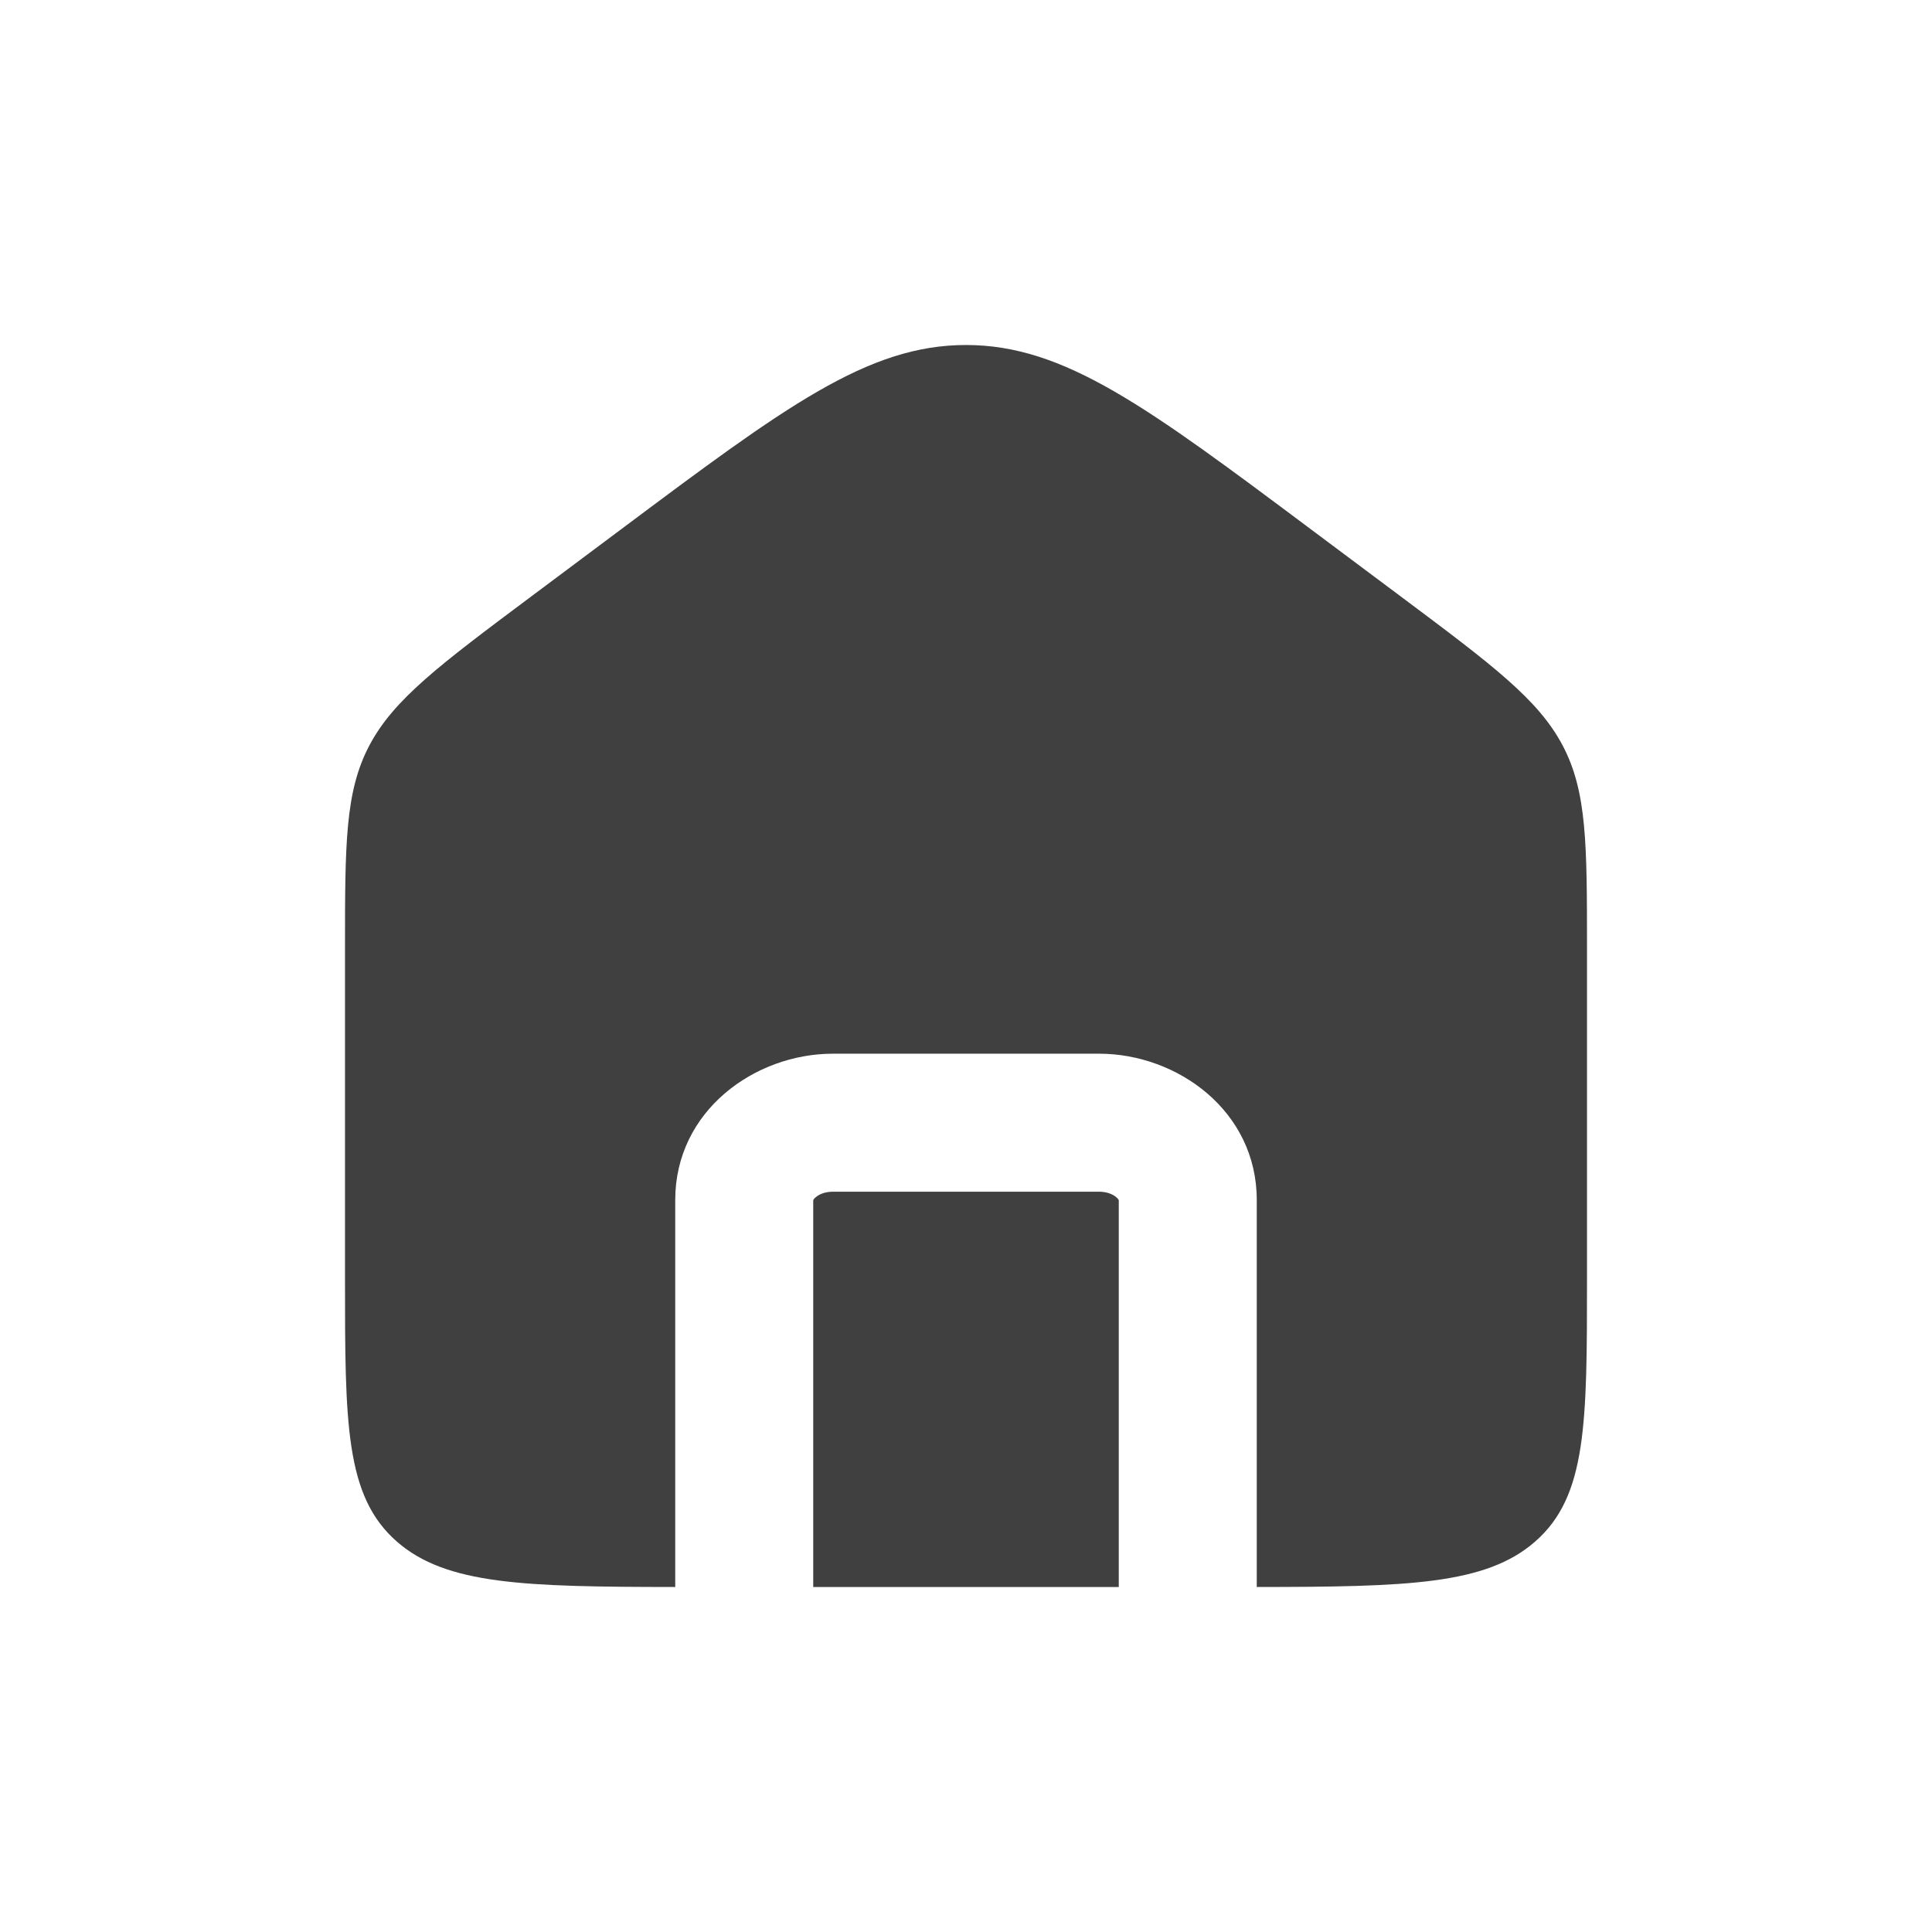
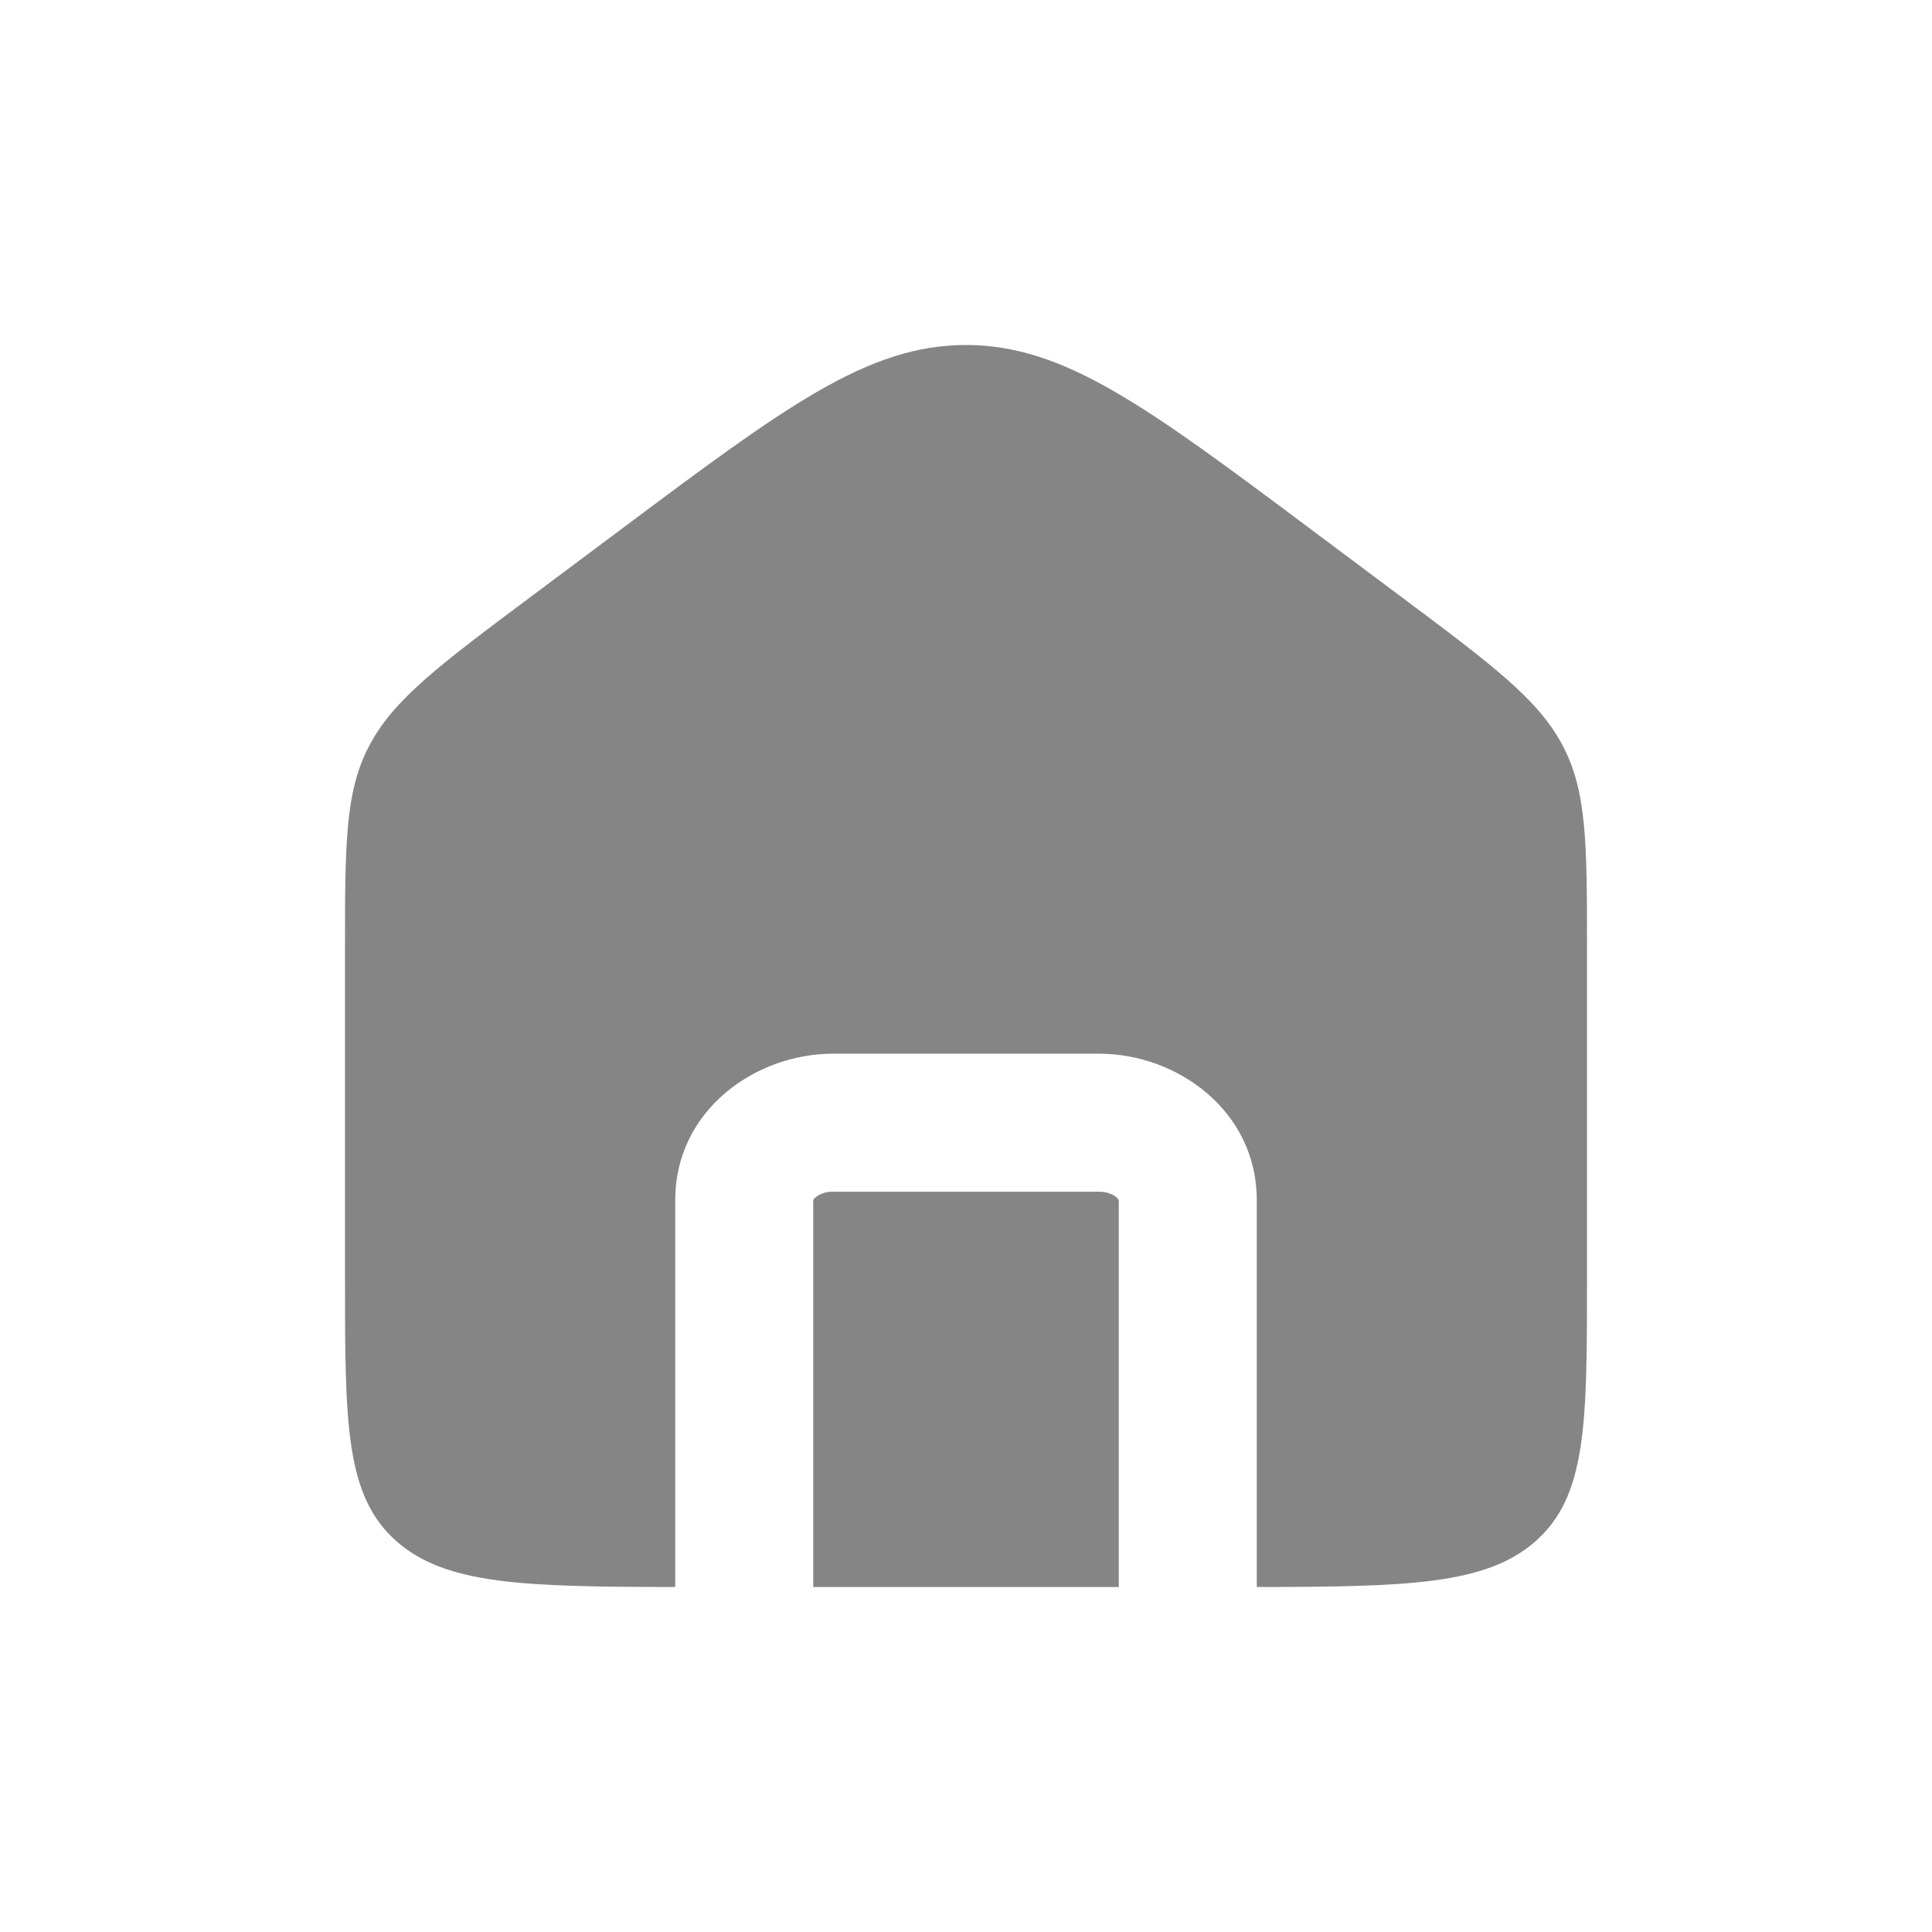
<svg xmlns="http://www.w3.org/2000/svg" width="28" height="28" viewBox="0 0 28 28" fill="none">
-   <path fill-rule="evenodd" clip-rule="evenodd" d="M5.353 10.804C5 11.473 5 12.235 5 13.758V18.514C5 20.628 5 21.686 5.753 22.343C6.468 22.967 7.598 22.998 9.786 23V17.392C9.786 16.096 10.942 15.271 12.071 15.271H15.929C17.058 15.271 18.214 16.096 18.214 17.392V23C20.402 22.998 21.532 22.967 22.247 22.343C23 21.686 23 20.628 23 18.514V13.758C23 12.235 23 11.473 22.647 10.804C22.294 10.135 21.631 9.639 20.306 8.648L19.02 7.687C16.625 5.896 15.427 5 14 5C12.573 5 11.375 5.896 8.98 7.687L7.694 8.648C6.368 9.639 5.706 10.135 5.353 10.804ZM16.214 23V17.394C16.212 17.388 16.204 17.373 16.18 17.353C16.135 17.313 16.049 17.271 15.929 17.271H12.071C11.951 17.271 11.865 17.313 11.82 17.353C11.796 17.373 11.788 17.388 11.786 17.394V23H16.214ZM11.785 17.397C11.785 17.397 11.785 17.396 11.786 17.394C11.786 17.396 11.785 17.397 11.785 17.397ZM16.215 17.397C16.215 17.397 16.215 17.397 16.215 17.397C16.215 17.397 16.215 17.396 16.214 17.394C16.215 17.396 16.215 17.397 16.215 17.397Z" fill="#404040" />
+   <path fill-rule="evenodd" clip-rule="evenodd" d="M5.353 10.804C5 11.473 5 12.235 5 13.758V18.514C5 20.628 5 21.686 5.753 22.343C6.468 22.967 7.598 22.998 9.786 23V17.392C9.786 16.096 10.942 15.271 12.071 15.271H15.929C17.058 15.271 18.214 16.096 18.214 17.392V23C20.402 22.998 21.532 22.967 22.247 22.343C23 21.686 23 20.628 23 18.514V13.758C23 12.235 23 11.473 22.647 10.804C22.294 10.135 21.631 9.639 20.306 8.648L19.02 7.687C16.625 5.896 15.427 5 14 5C12.573 5 11.375 5.896 8.98 7.687L7.694 8.648C6.368 9.639 5.706 10.135 5.353 10.804ZM16.214 23V17.394C16.212 17.388 16.204 17.373 16.18 17.353C16.135 17.313 16.049 17.271 15.929 17.271H12.071C11.951 17.271 11.865 17.313 11.82 17.353C11.796 17.373 11.788 17.388 11.786 17.394V23H16.214ZM11.785 17.397C11.785 17.397 11.785 17.396 11.786 17.394C11.786 17.396 11.785 17.397 11.785 17.397ZM16.215 17.397C16.215 17.397 16.215 17.397 16.215 17.397C16.215 17.397 16.215 17.396 16.214 17.394C16.215 17.396 16.215 17.397 16.215 17.397Z" fill="#858585" />
</svg>
